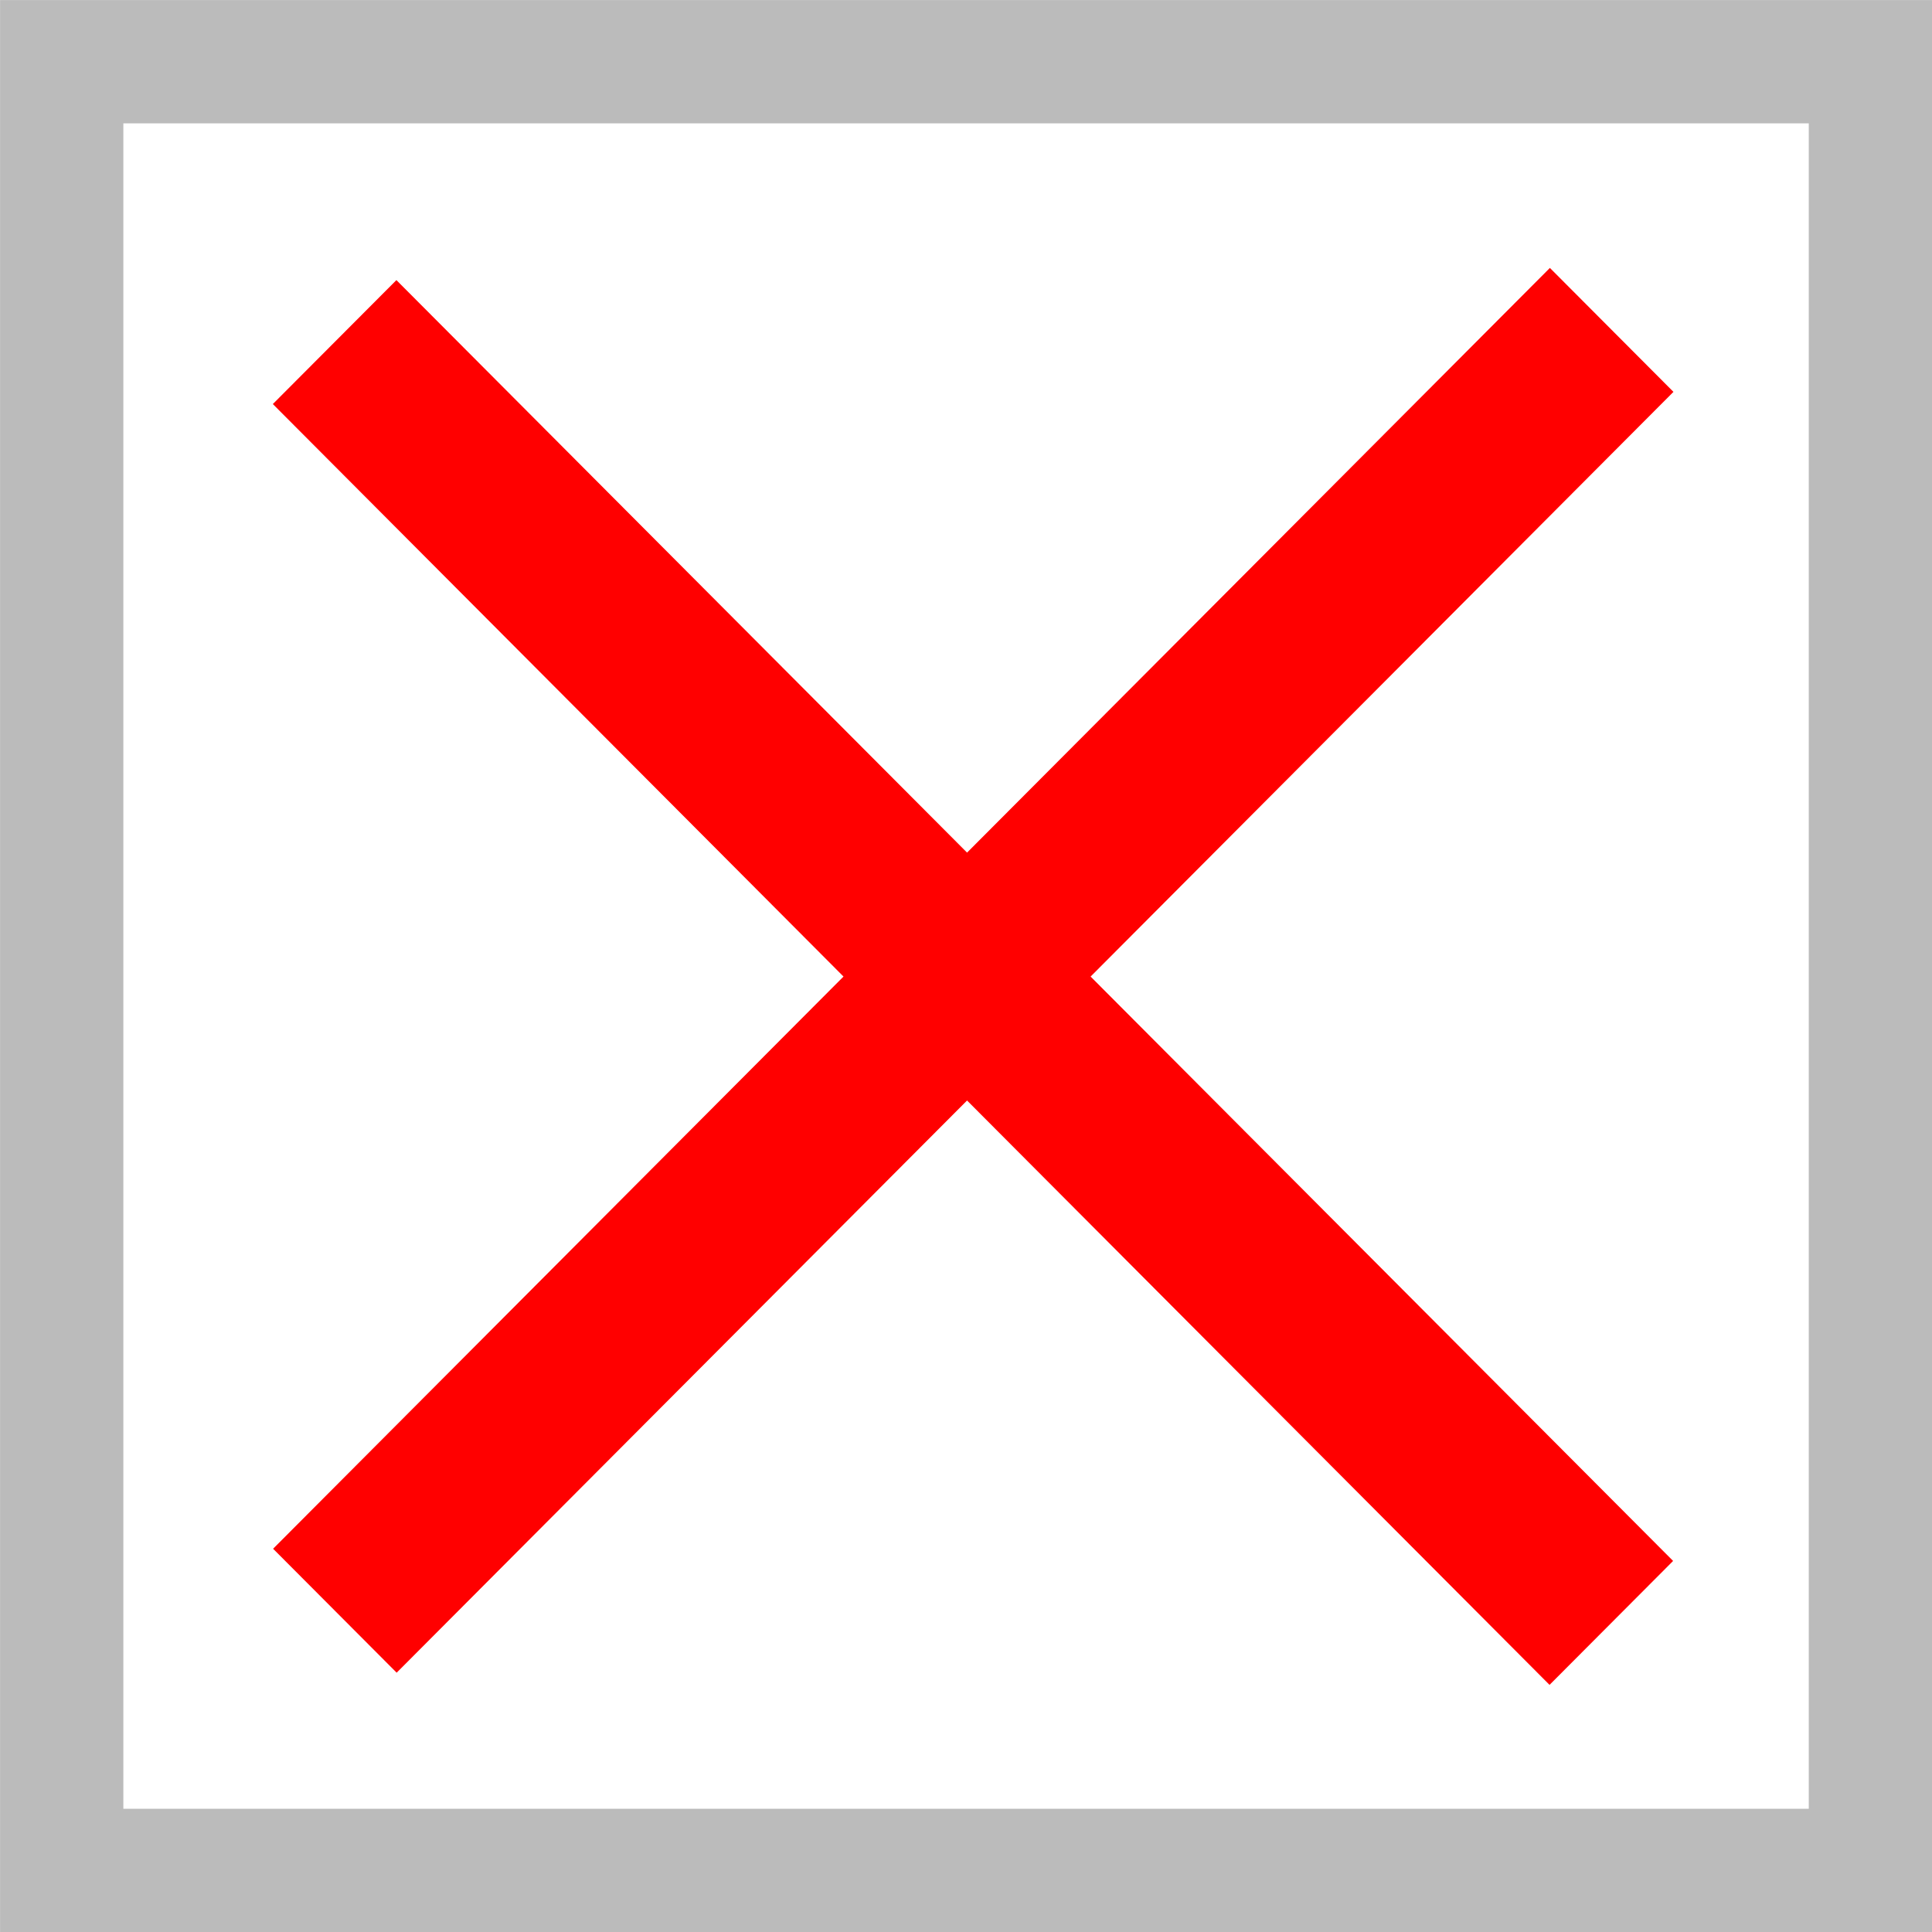
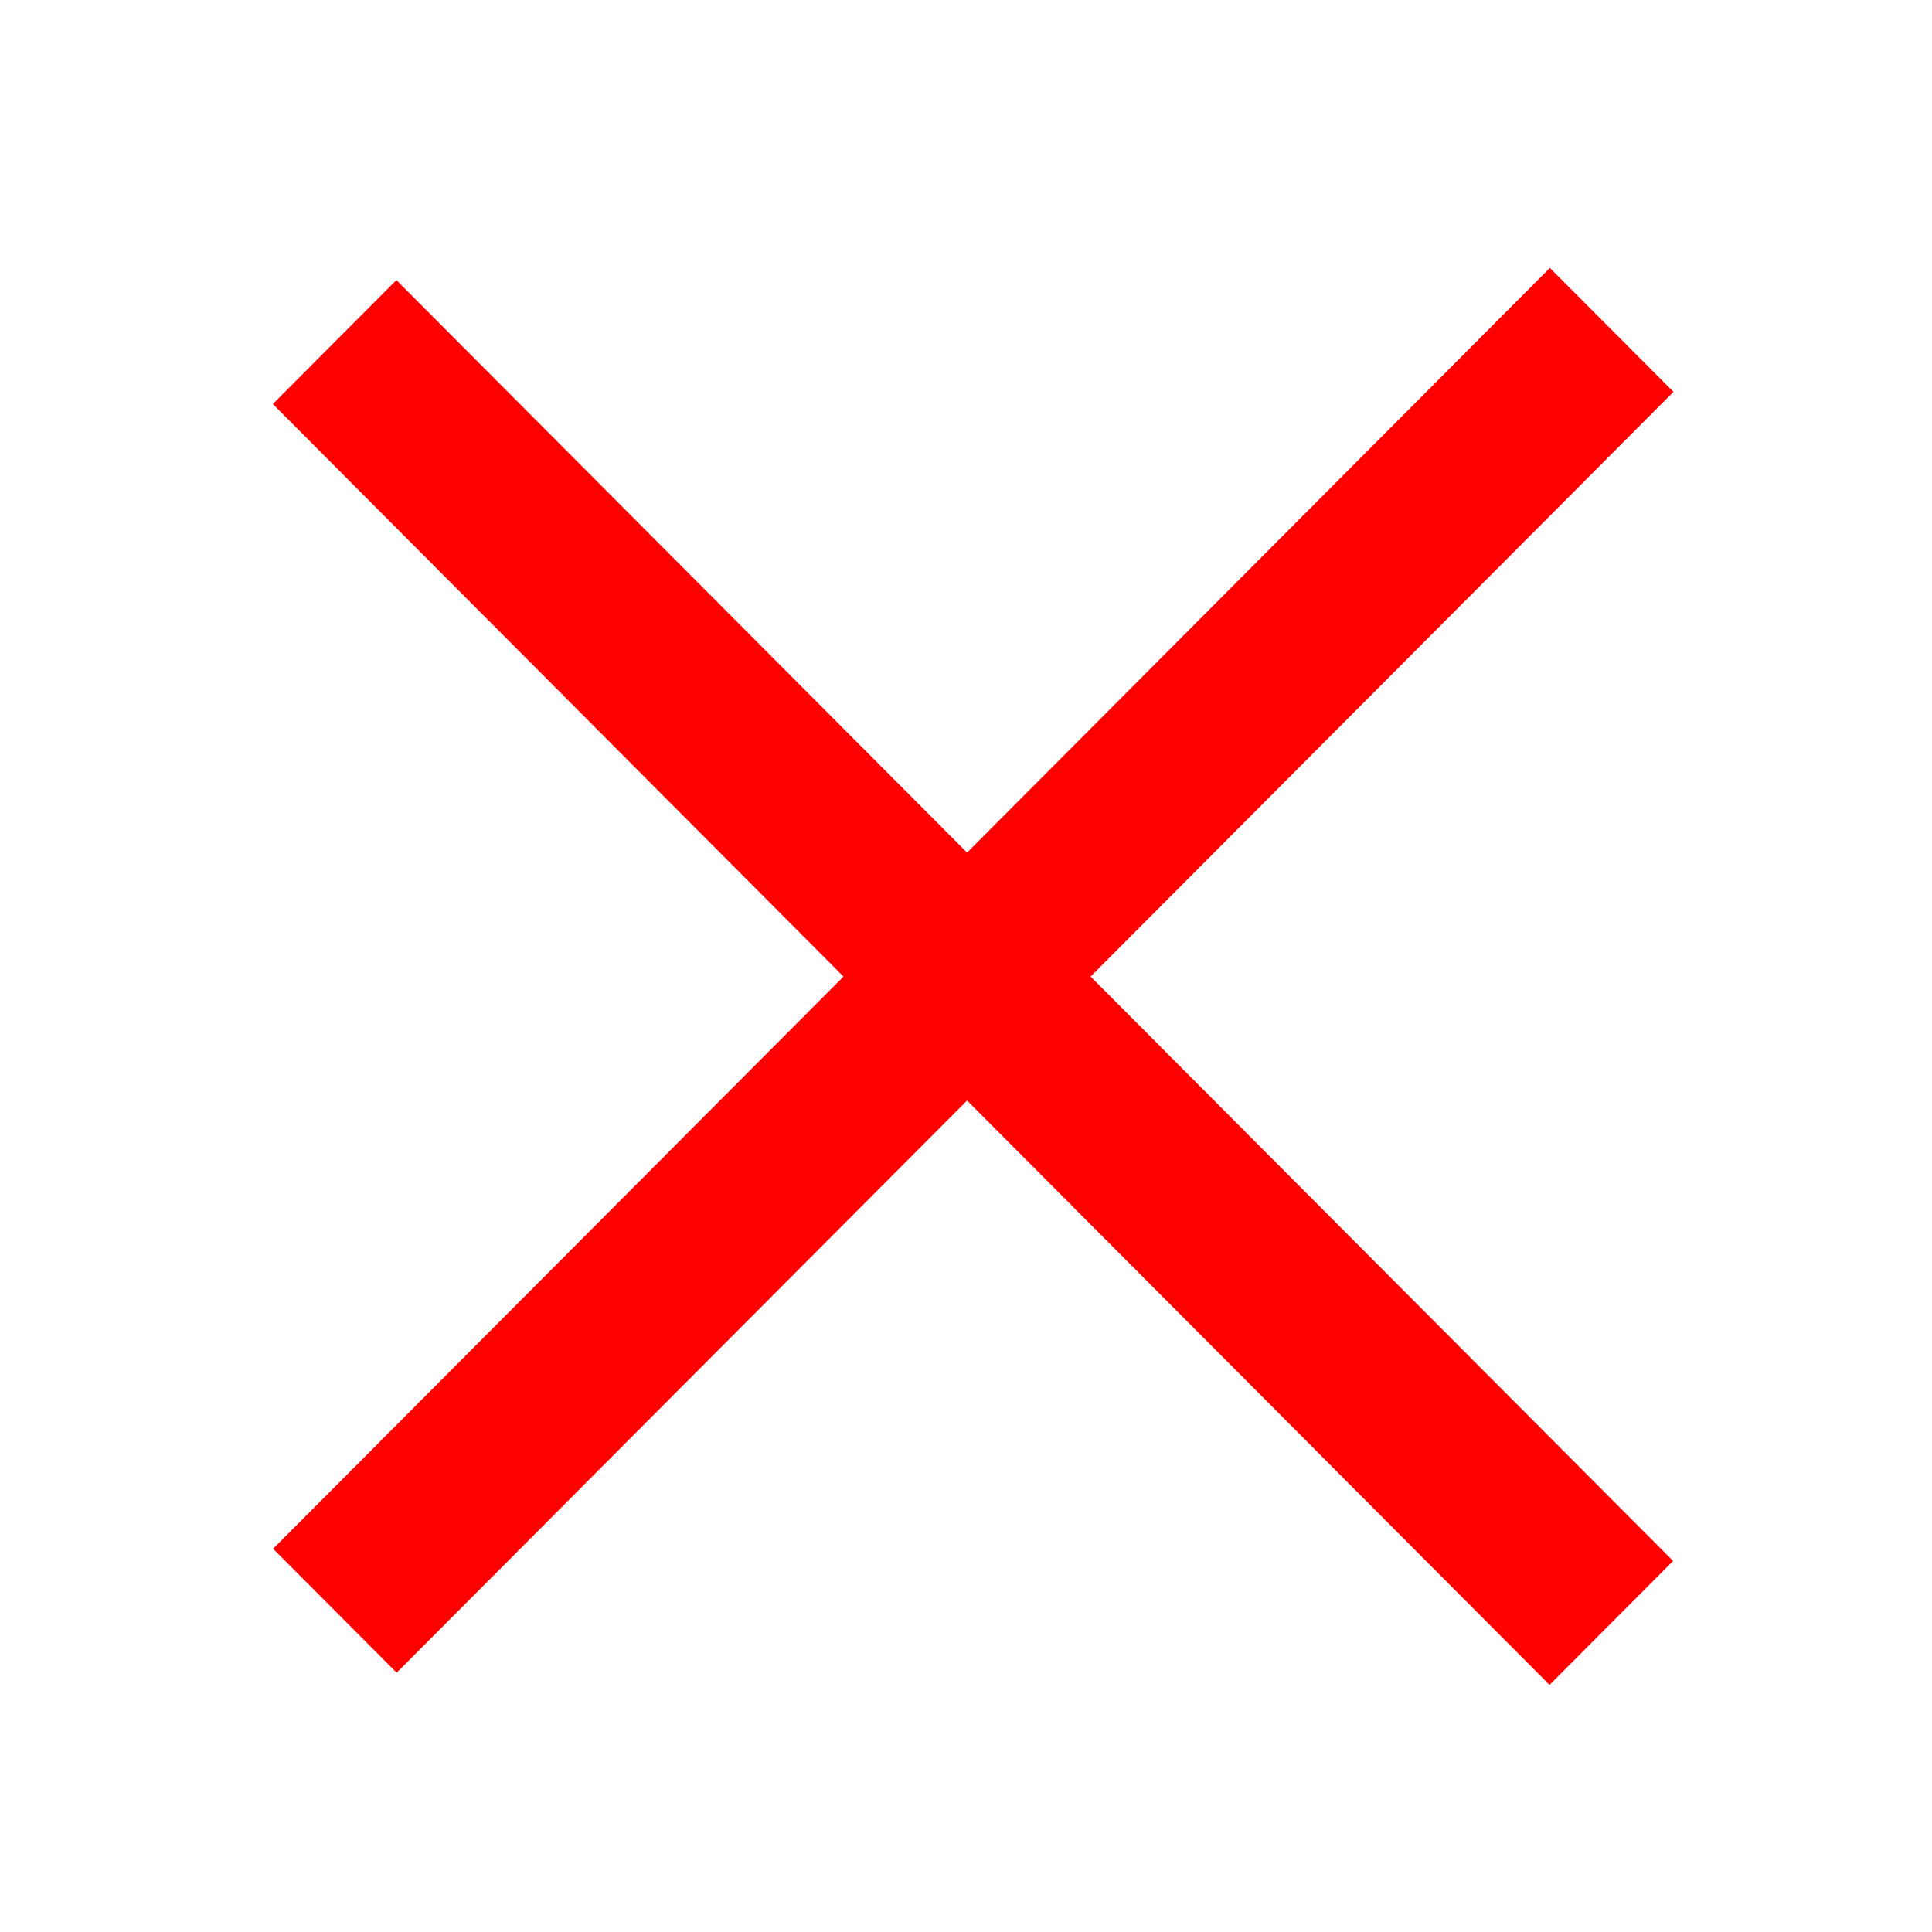
<svg xmlns="http://www.w3.org/2000/svg" width="16px" height="16px" id="svg3220">
  <defs id="defs3222">
    </defs>
  <g id="layer1" style="display:inline">
    <g id="g3747" transform="matrix(0.723531,0,0,0.7258171,2.272006,2.229178)">
      <path id="path3232" d="M 1.397,1.539 L 14.596,14.739" style="opacity:1;fill:#ff000f;fill-opacity:0.941;fill-rule:nonzero;stroke:#ff0000;stroke-width:2;stroke-linecap:square;stroke-linejoin:miter;stroke-miterlimit:4;stroke-dasharray:none;stroke-opacity:1" />
      <path id="path3745" d="M 1.4,14.6 L 14.6,1.4" style="opacity:1;fill:#ff000f;fill-opacity:0.941;fill-rule:nonzero;stroke:#ff0000;stroke-width:2;stroke-linecap:square;stroke-linejoin:miter;stroke-miterlimit:4;stroke-dasharray:none;stroke-opacity:1" />
    </g>
-     <rect style="opacity:1;fill:none;fill-opacity:1;fill-rule:nonzero;stroke:#bbbbbb;stroke-width:1.021;stroke-linecap:square;stroke-linejoin:miter;stroke-miterlimit:4;stroke-dasharray:none;stroke-opacity:1" id="rect2383" width="14.979" height="14.979" x="0.511" y="0.511" />
  </g>
</svg>
